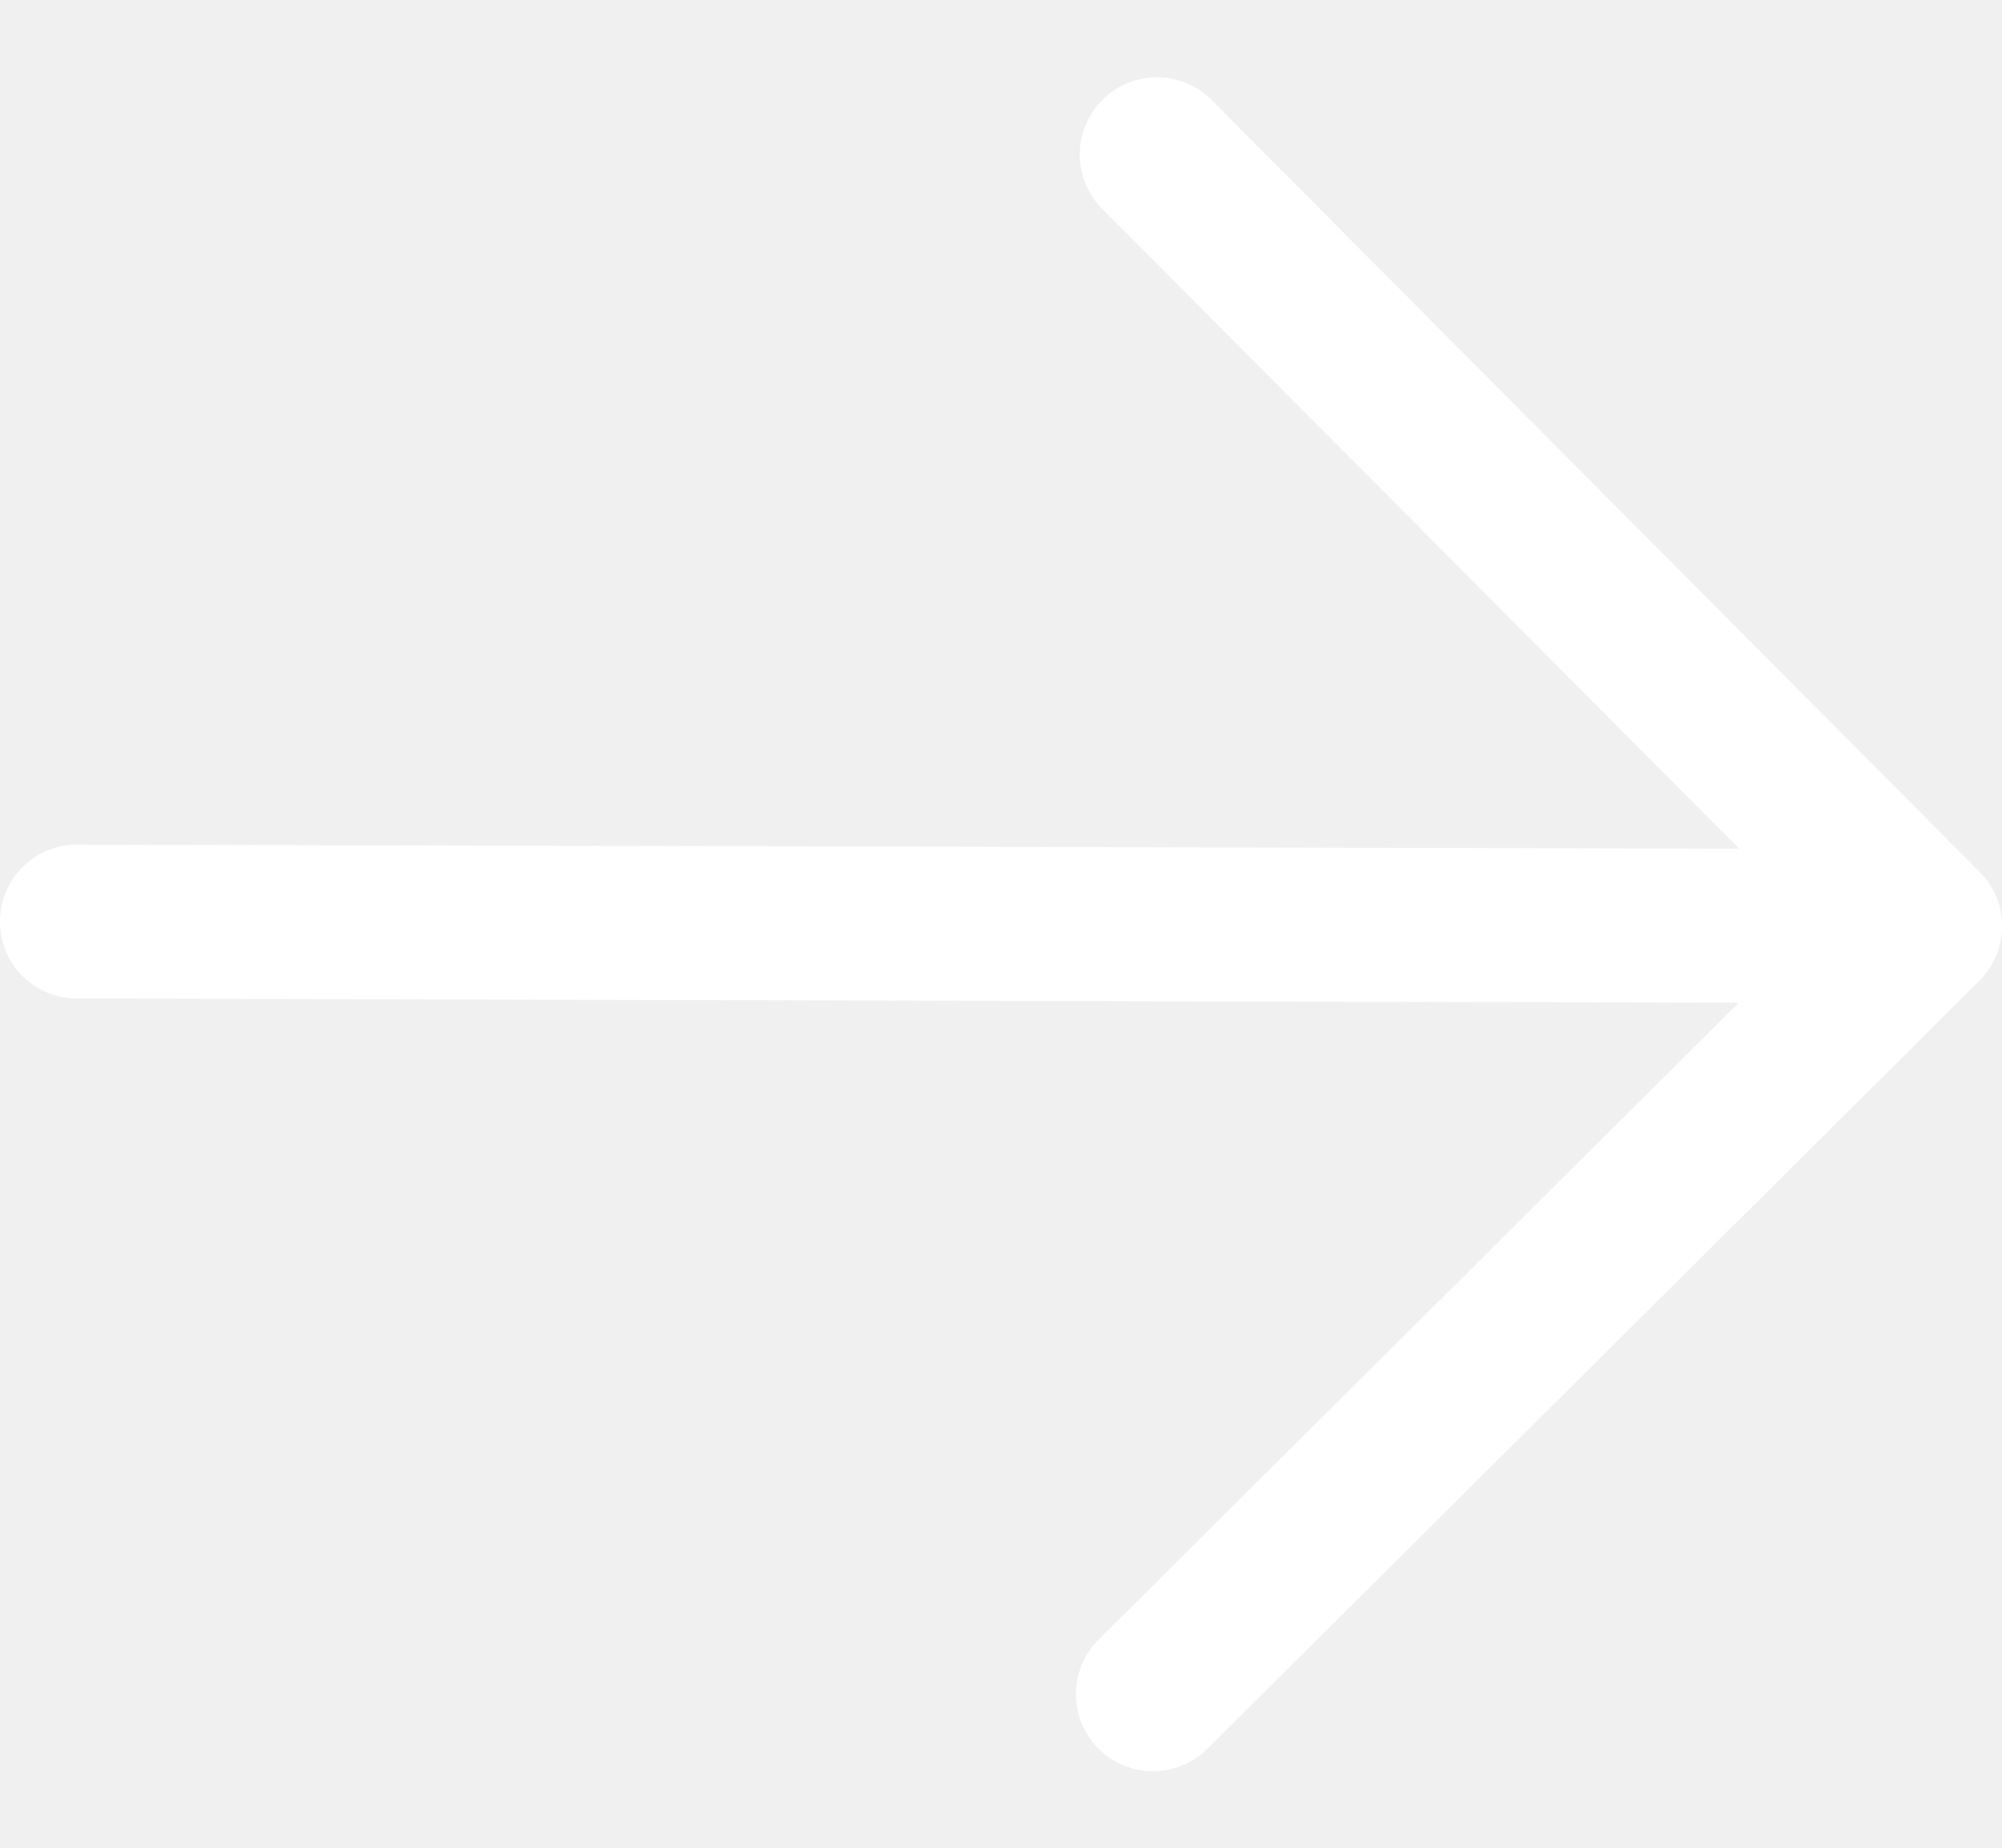
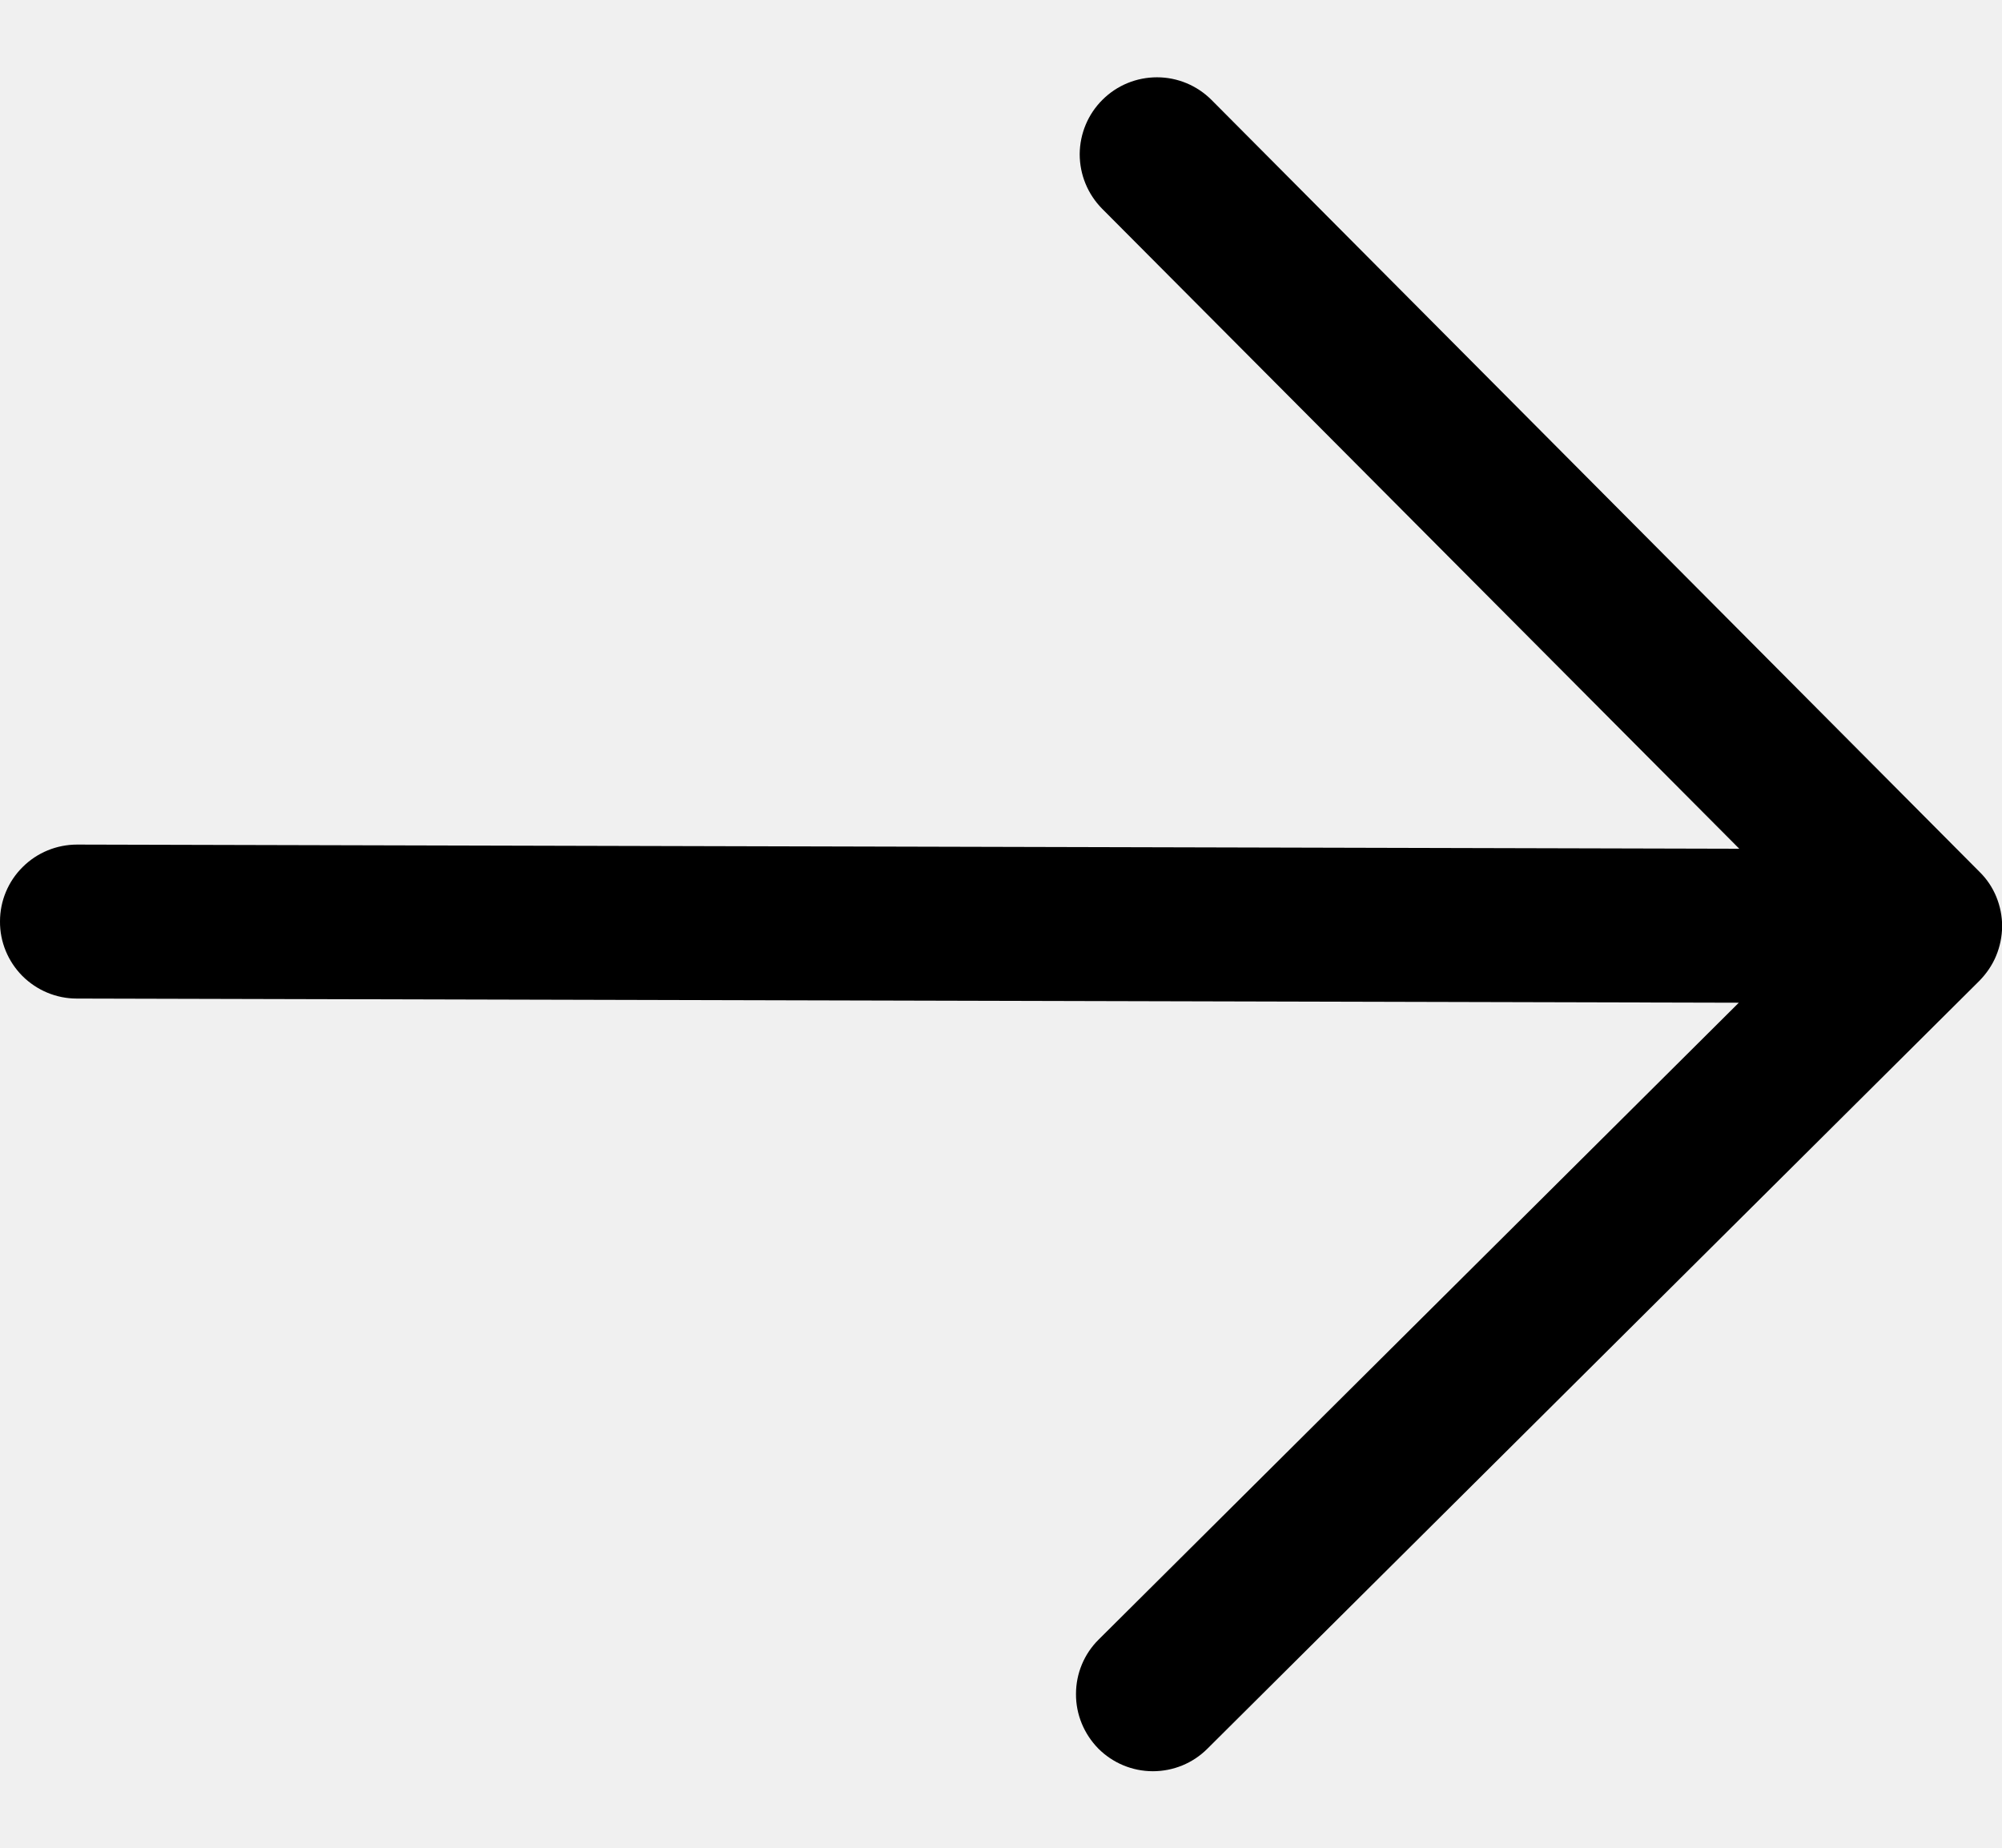
<svg xmlns="http://www.w3.org/2000/svg" width="13" height="12" viewBox="0 0 13 12" fill="none">
-   <path d="M12.853 6.37L7.84 11.357C7.746 11.451 7.619 11.503 7.486 11.503C7.353 11.503 7.226 11.45 7.132 11.356C7.039 11.261 6.986 11.134 6.987 11.001C6.987 10.868 7.04 10.741 7.134 10.648L11.291 6.512L0.498 6.485C0.366 6.485 0.239 6.432 0.145 6.338C0.052 6.244 -0.001 6.117 -0 5.984C-7.32025e-05 5.851 0.053 5.724 0.147 5.631C0.241 5.537 0.368 5.485 0.501 5.485L11.294 5.512L7.157 1.356C7.063 1.261 7.011 1.134 7.011 1.001C7.012 0.868 7.065 0.741 7.159 0.648C7.253 0.554 7.38 0.502 7.513 0.502C7.646 0.502 7.773 0.555 7.867 0.649L12.854 5.662C12.901 5.708 12.938 5.763 12.963 5.824C12.988 5.885 13.001 5.95 13.001 6.016C13 6.082 12.987 6.147 12.962 6.207C12.937 6.268 12.899 6.323 12.853 6.37Z" fill="white" />
+   <path d="M12.853 6.37L7.84 11.357C7.746 11.451 7.619 11.503 7.486 11.503C7.353 11.503 7.226 11.45 7.132 11.356C7.039 11.261 6.986 11.134 6.987 11.001C6.987 10.868 7.04 10.741 7.134 10.648L11.291 6.512L0.498 6.485C0.366 6.485 0.239 6.432 0.145 6.338C0.052 6.244 -0.001 6.117 -0 5.984C-7.32025e-05 5.851 0.053 5.724 0.147 5.631C0.241 5.537 0.368 5.485 0.501 5.485L11.294 5.512L7.157 1.356C7.063 1.261 7.011 1.134 7.011 1.001C7.012 0.868 7.065 0.741 7.159 0.648C7.253 0.554 7.38 0.502 7.513 0.502C7.646 0.502 7.773 0.555 7.867 0.649L12.854 5.662C12.901 5.708 12.938 5.763 12.963 5.824C12.988 5.885 13.001 5.95 13.001 6.016C13 6.082 12.987 6.147 12.962 6.207C12.937 6.268 12.899 6.323 12.853 6.37Z" fill="currentColor" />
</svg>
